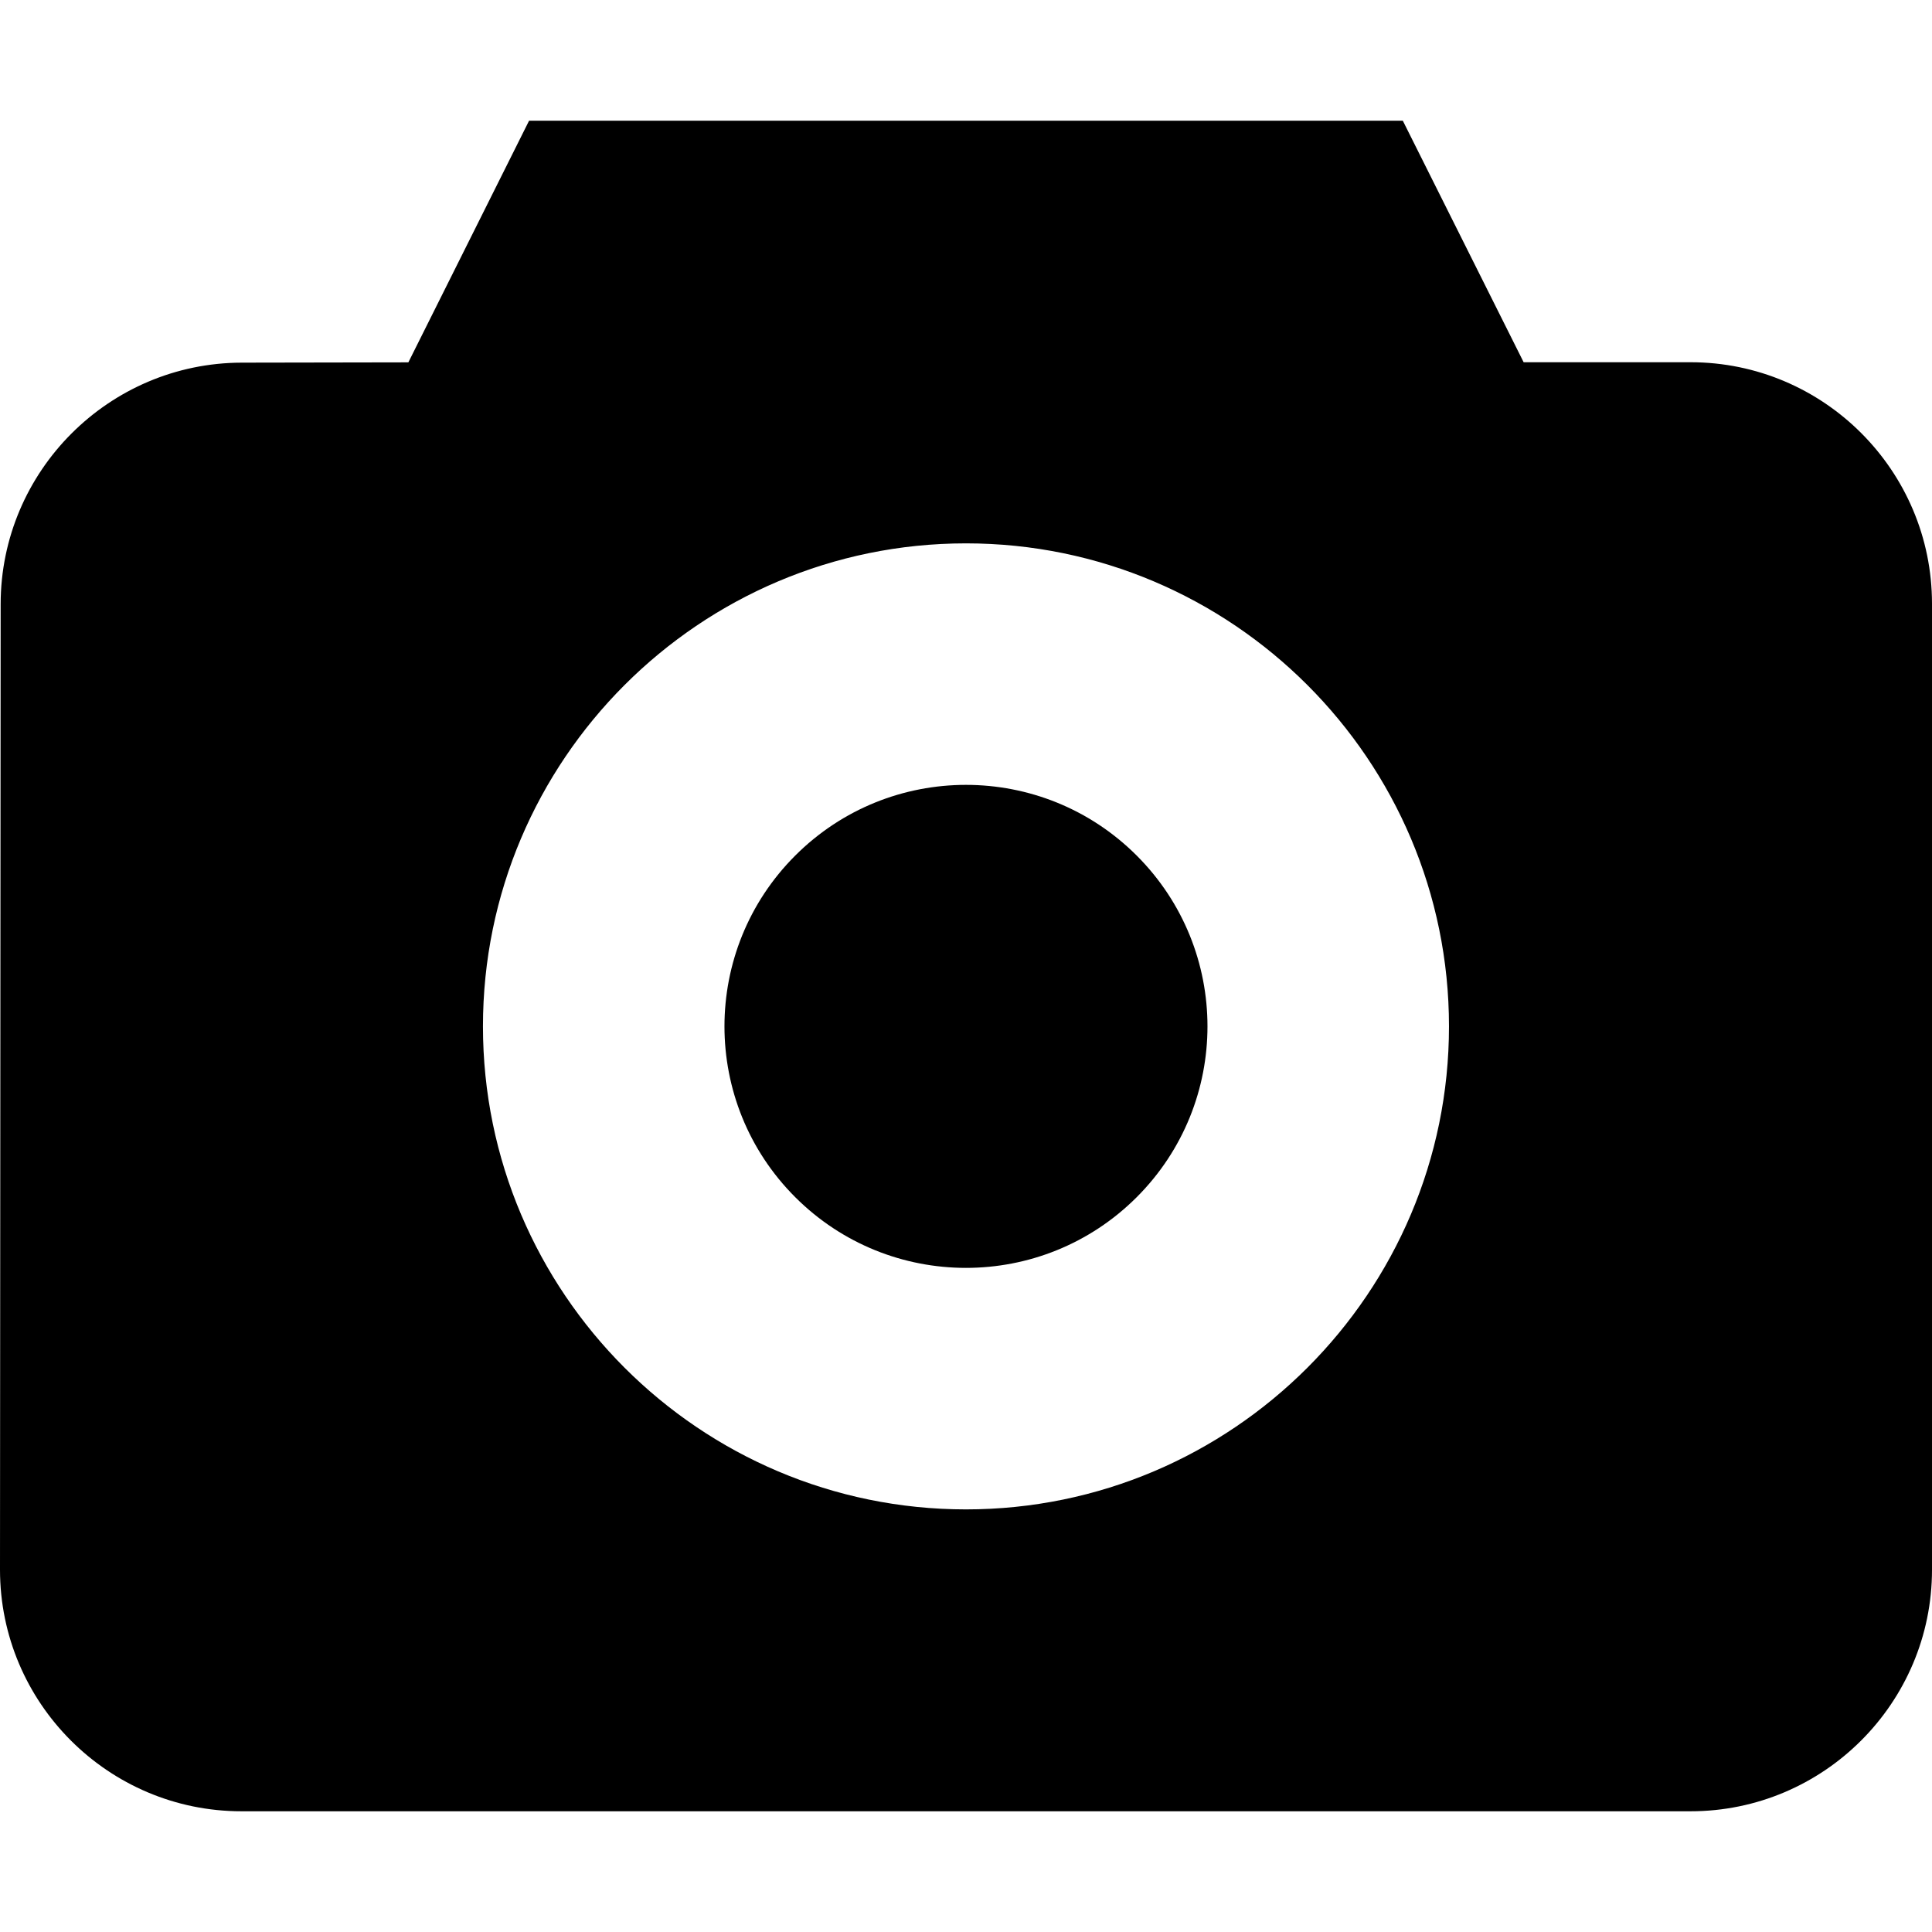
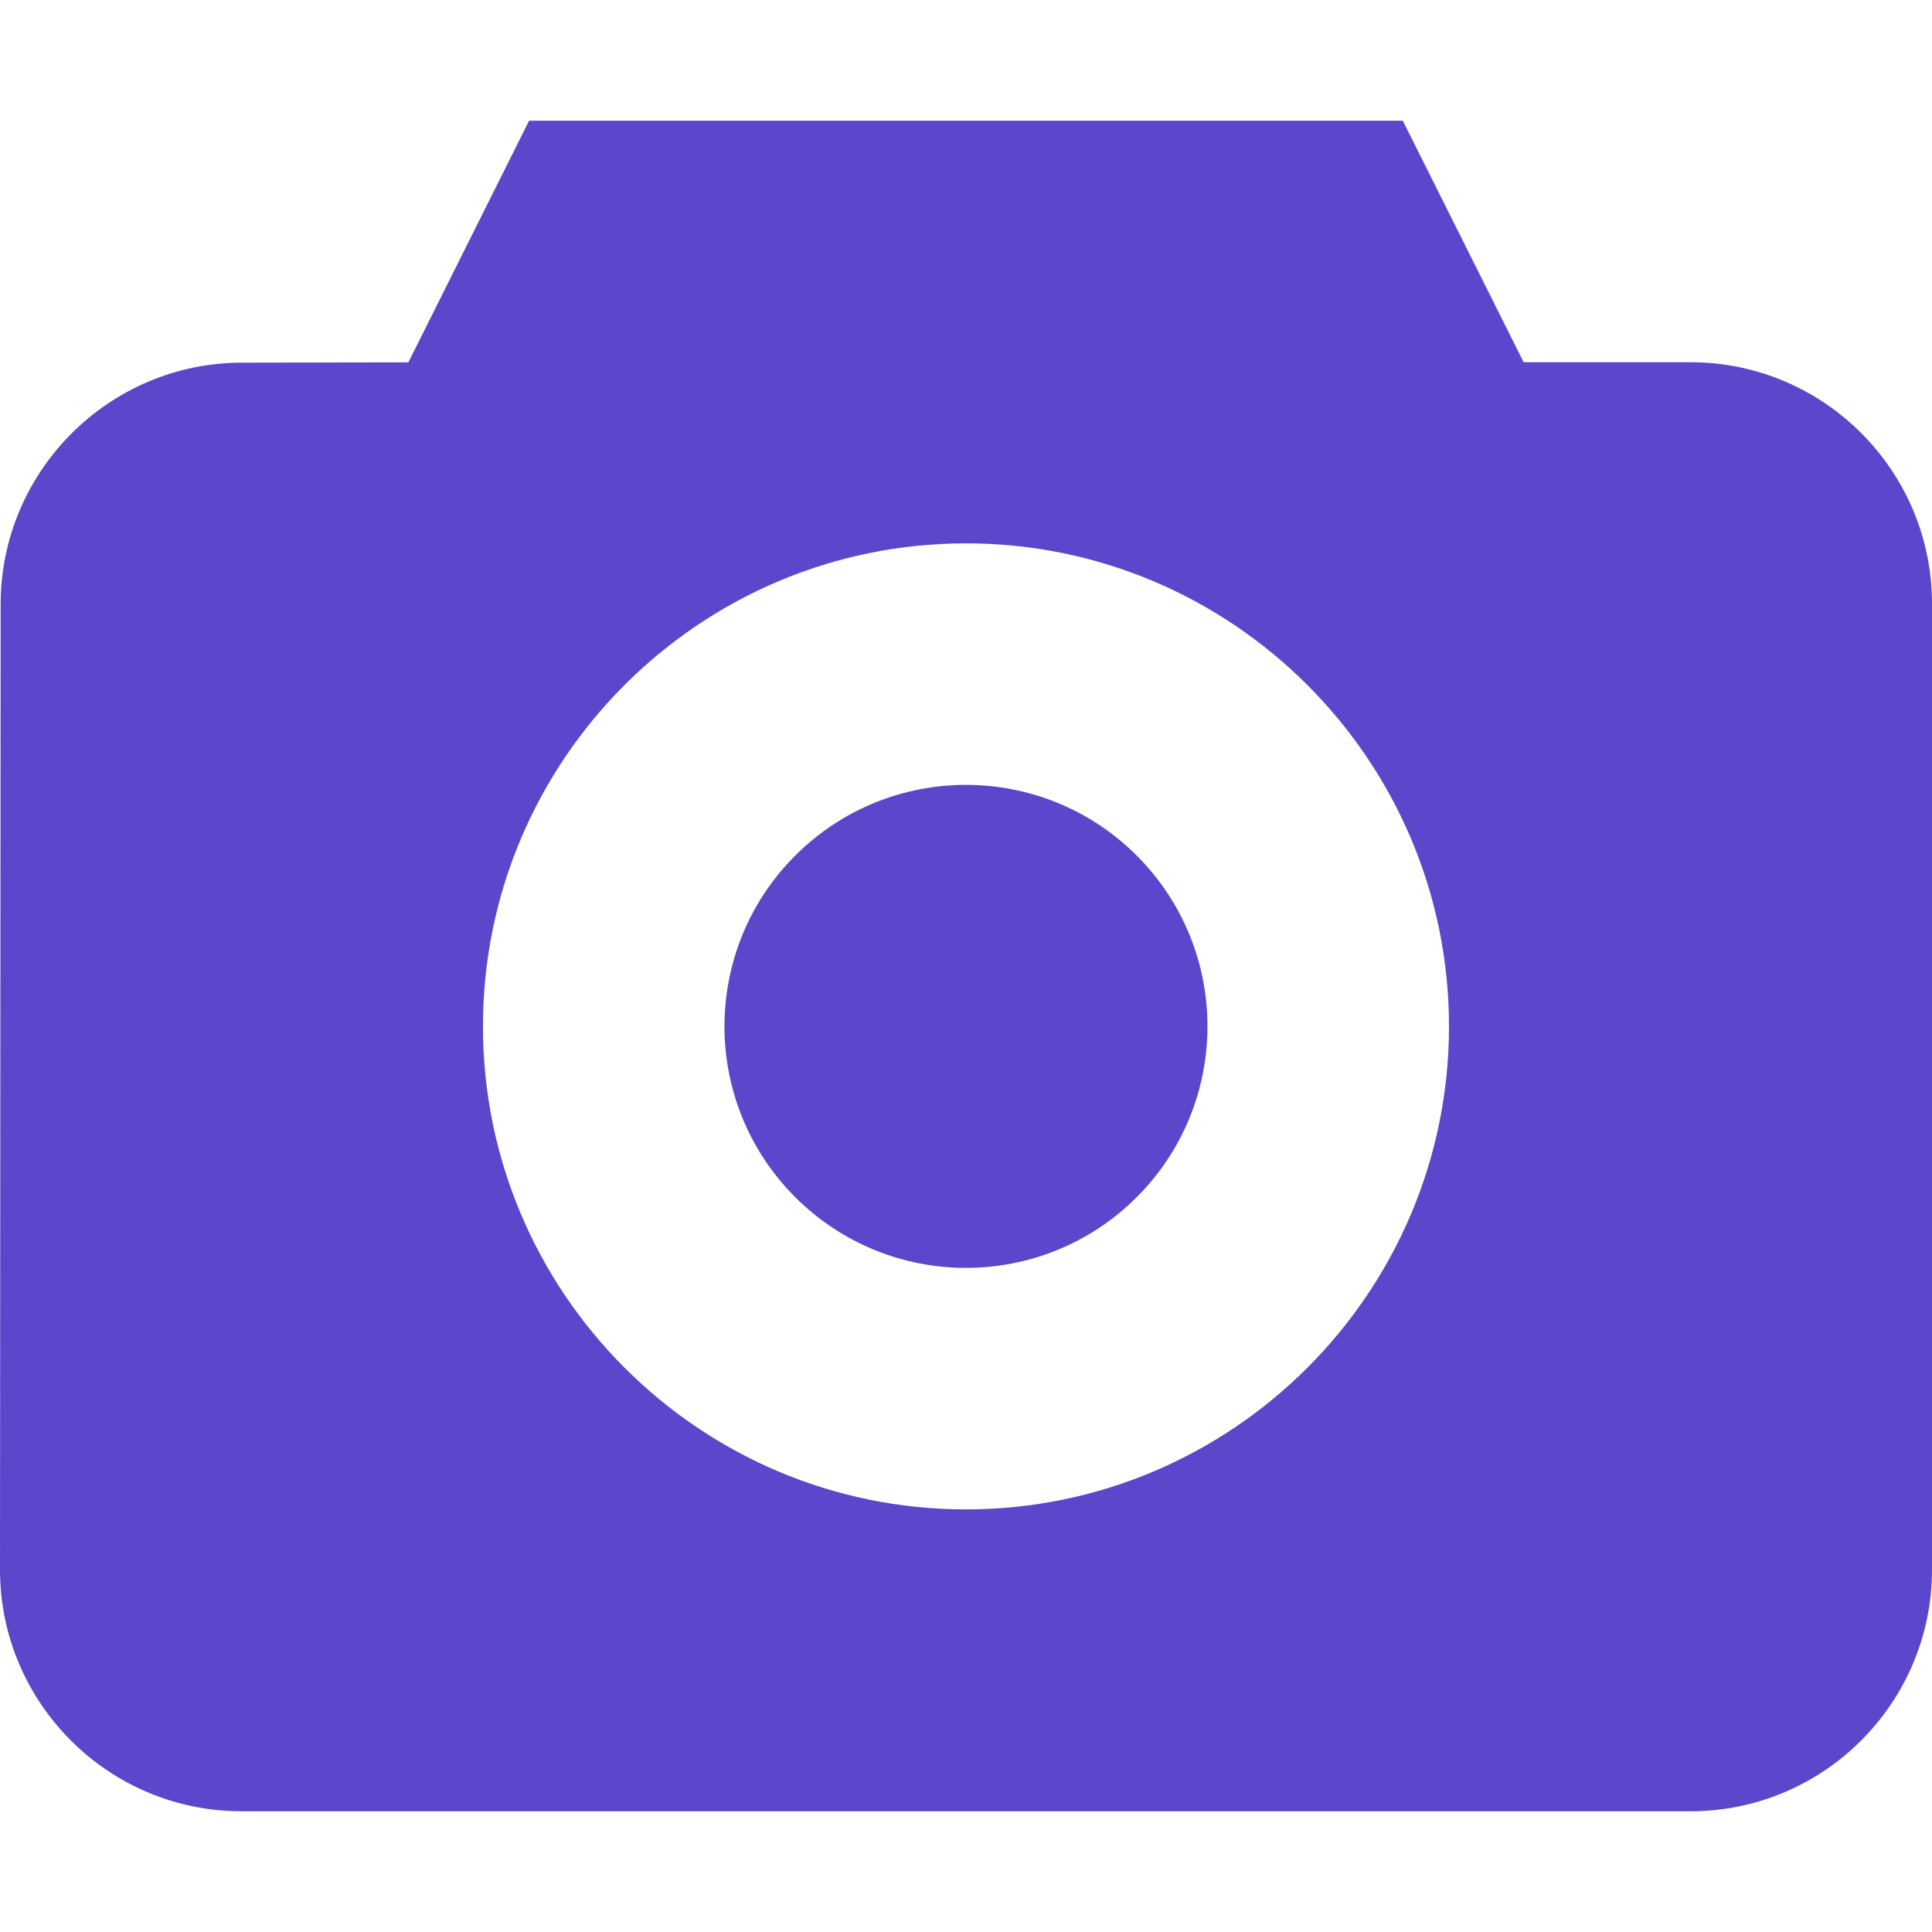
- <svg xmlns="http://www.w3.org/2000/svg" id="Capa_1" enable-background="new 0 0 488.455 488.455" height="512" viewBox="0 0 488.455 488.455" width="512">
+ <svg xmlns="http://www.w3.org/2000/svg" id="Capa_1" enable-background="new 0 0 488.455 488.455" height="512" fill="#5A47CC" viewBox="0 0 488.455 488.455" width="512">
  <path d="m287.396 216.317c23.845 23.845 23.845 62.505 0 86.35s-62.505 23.845-86.35 0-23.845-62.505 0-86.35 62.505-23.845 86.35 0" />
  <path d="m427.397 91.581h-42.187l-30.544-61.059h-220.906l-30.515 61.089-42.127.075c-33.585.06-60.925 27.429-60.954 61.029l-.164 244.145c0 33.675 27.384 61.074 61.059 61.074h366.338c33.675 0 61.059-27.384 61.059-61.059v-244.236c-.001-33.674-27.385-61.058-61.059-61.058zm-183.177 290.029c-67.335 0-122.118-54.783-122.118-122.118s54.783-122.118 122.118-122.118 122.118 54.783 122.118 122.118-54.783 122.118-122.118 122.118z" />
</svg>
